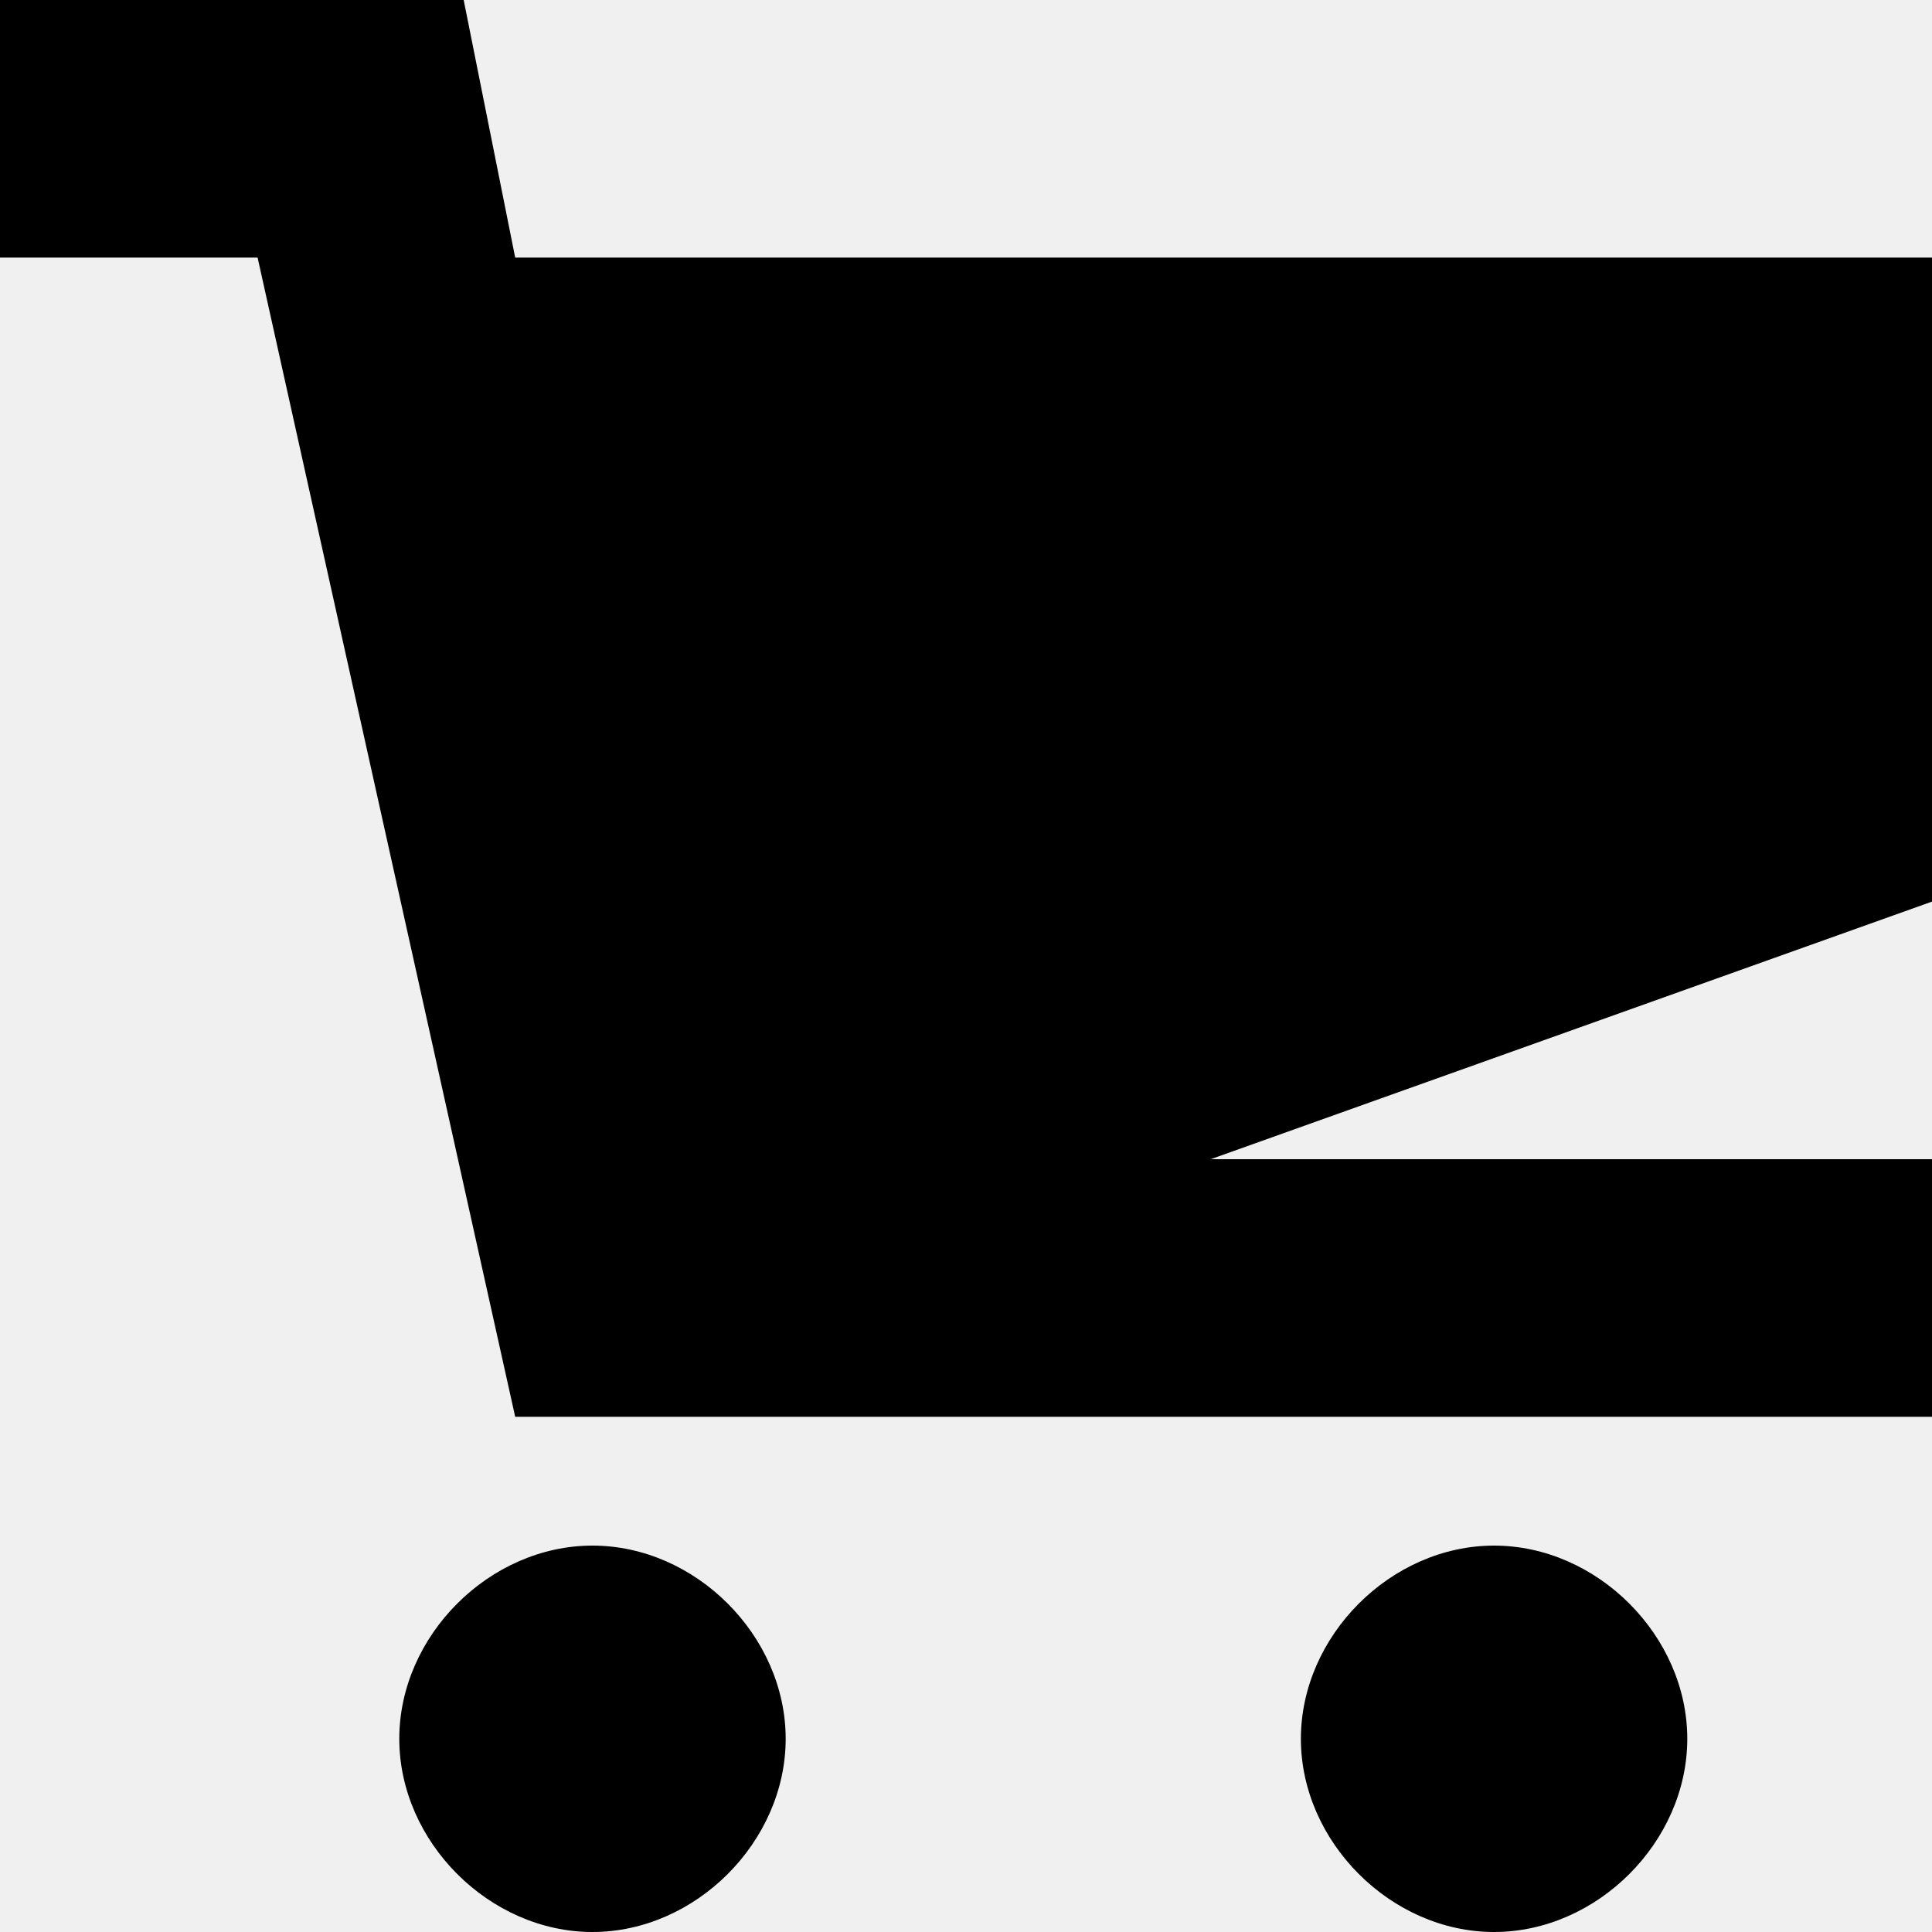
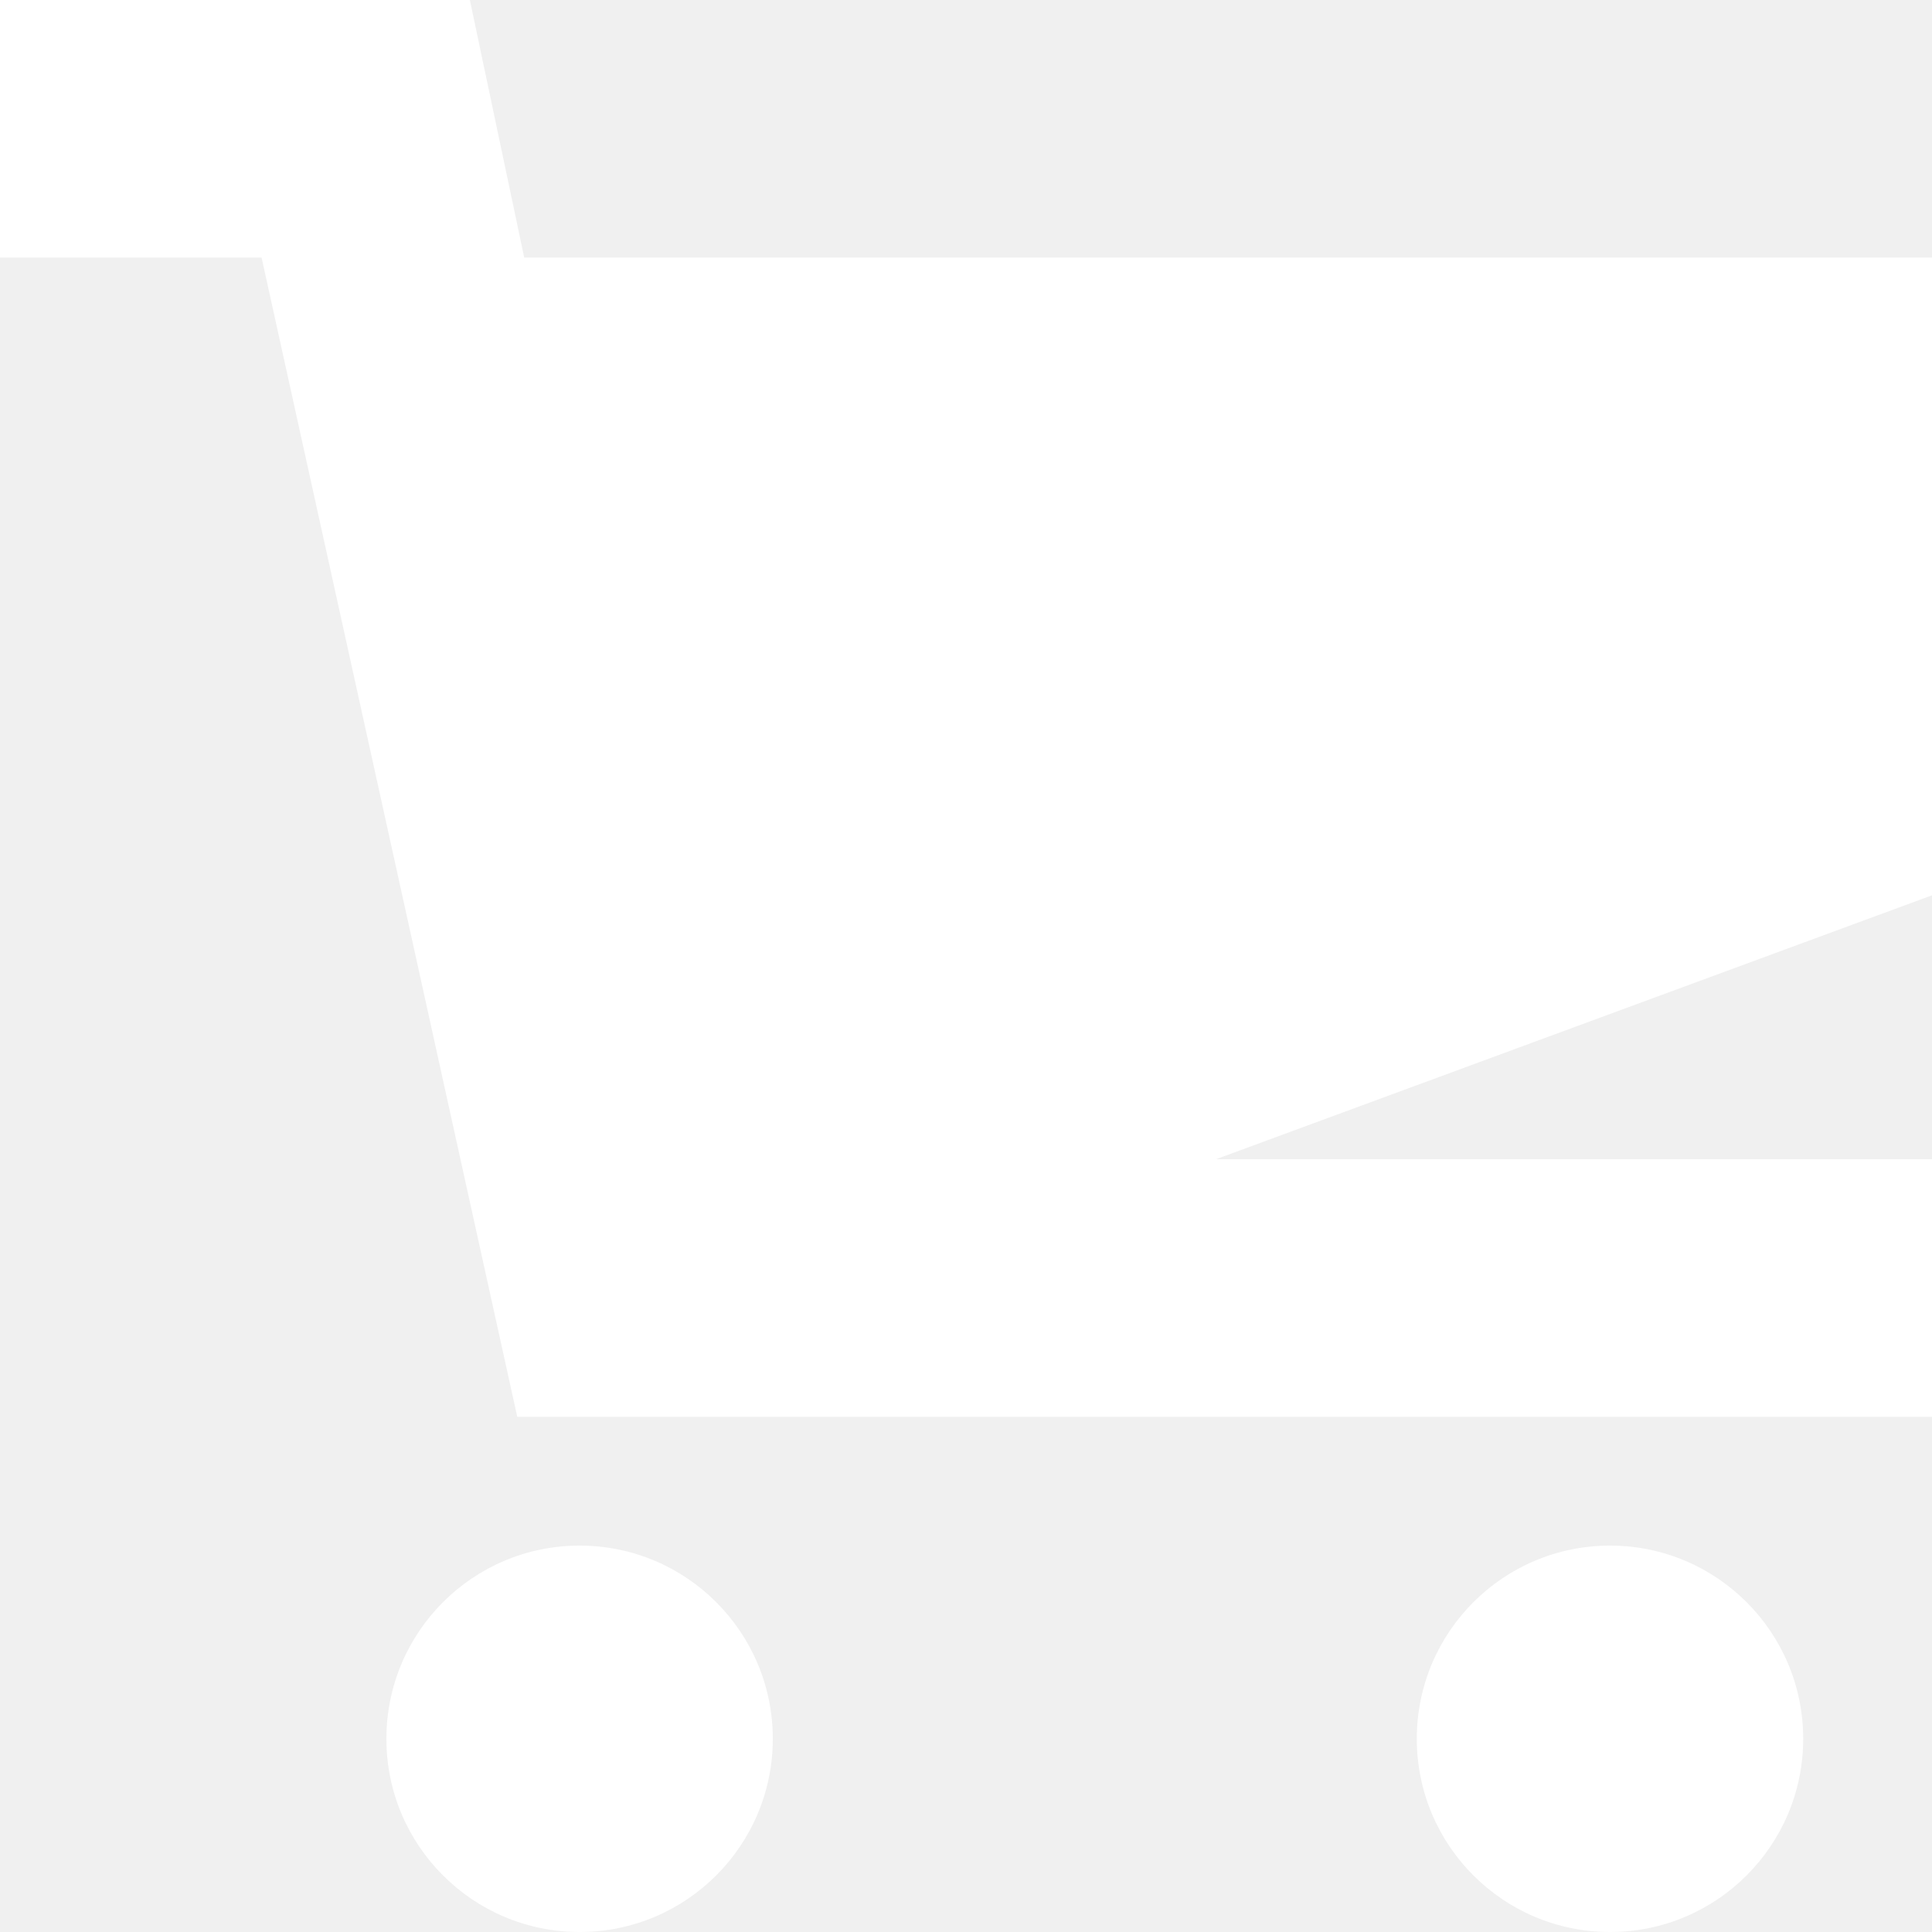
- <svg xmlns="http://www.w3.org/2000/svg" version="1.1" id="Слой_1" x="0px" y="0px" viewBox="0 0 15 15" style="enable-background:new 0 0 15 15;" xml:space="preserve">
-   <path d="M15,7L9.4,9H15v2H4L2,2H0V0h3.6l0.4,2H15V7z M4.6,12c-0.8,0-1.5,0.7-1.5,1.5S3.8,15,4.6,15s1.5-0.7,1.5-1.5S5.4,12,4.6,12z   M11.6,12c-0.8,0-1.5,0.7-1.5,1.5s0.7,1.5,1.5,1.5s1.5-0.7,1.5-1.5S12.4,12,11.6,12z" />
+ <svg xmlns="http://www.w3.org/2000/svg" width="15" height="15" viewBox="0 0 15 15">
+   <circle fill="#ffffff" cx="4.5" cy="13.5" r="1.5" />
+   <circle fill="#ffffff" cx="12.5" cy="13.5" r="1.5" />
+   <path fill="#ffffff" d="M15 2H4.07l-.422-2H0v2h2.031l1.985 9H15V9H9.441L15 6.951z" />
</svg>
